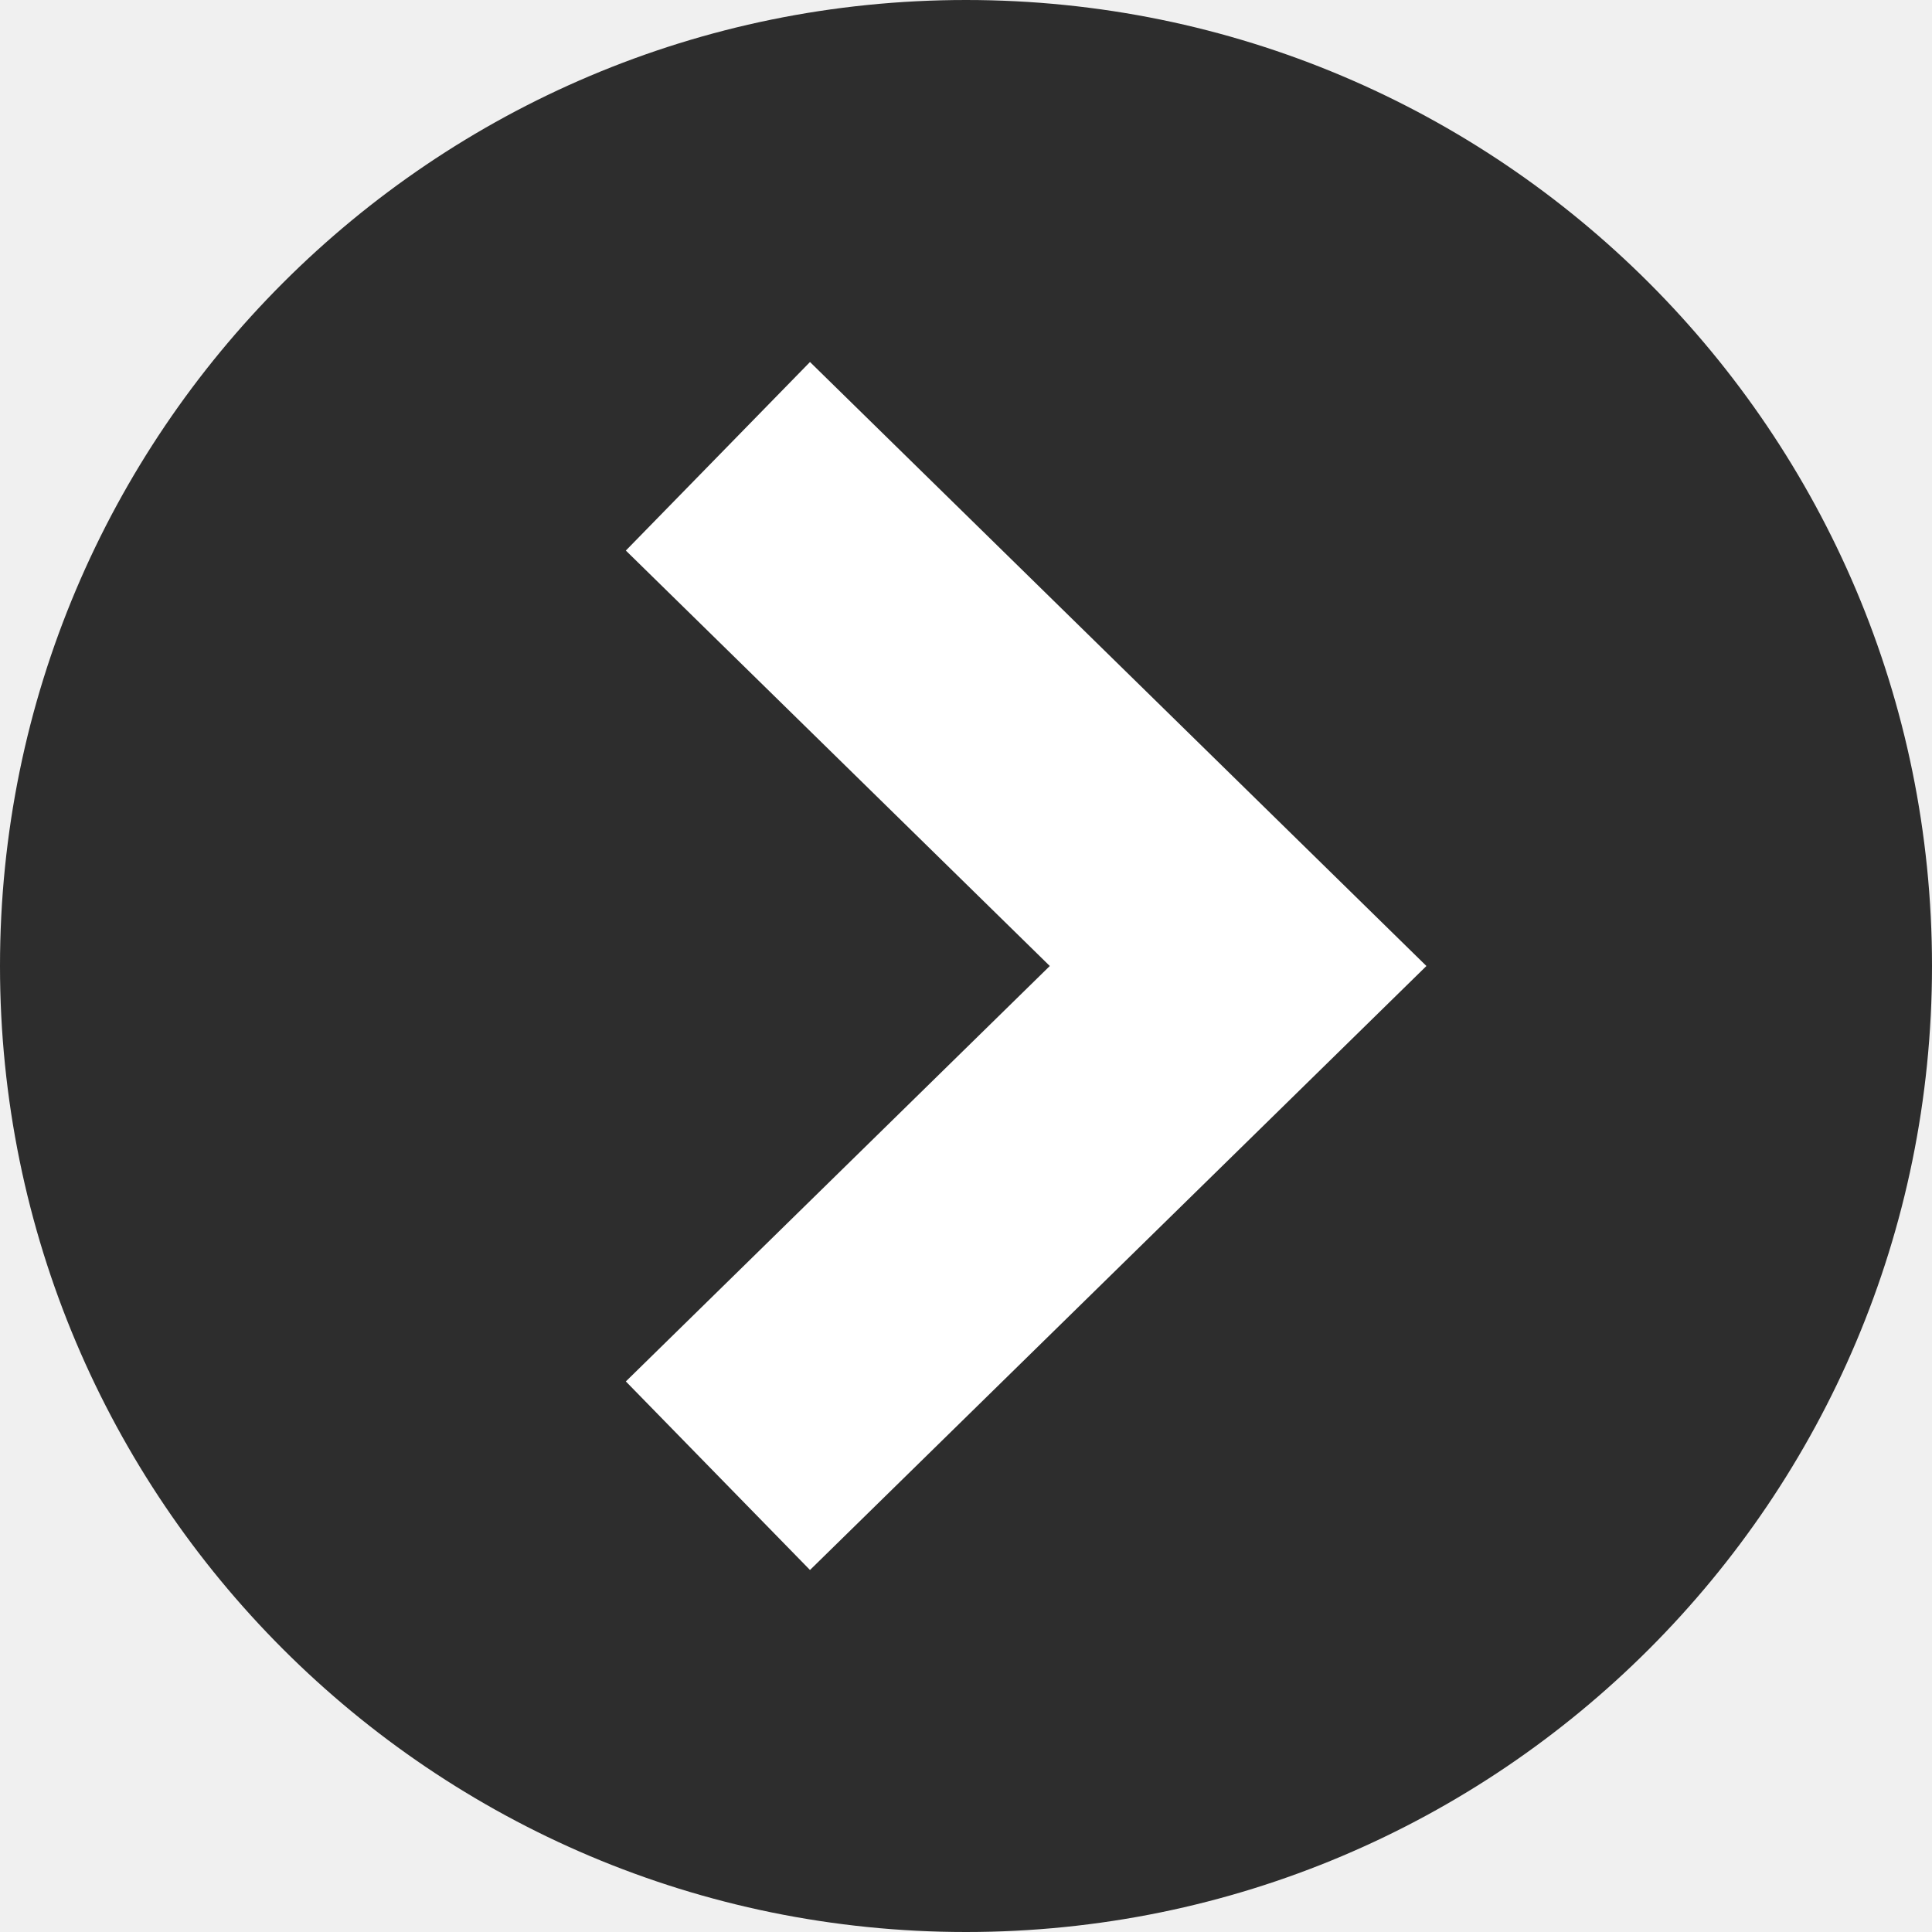
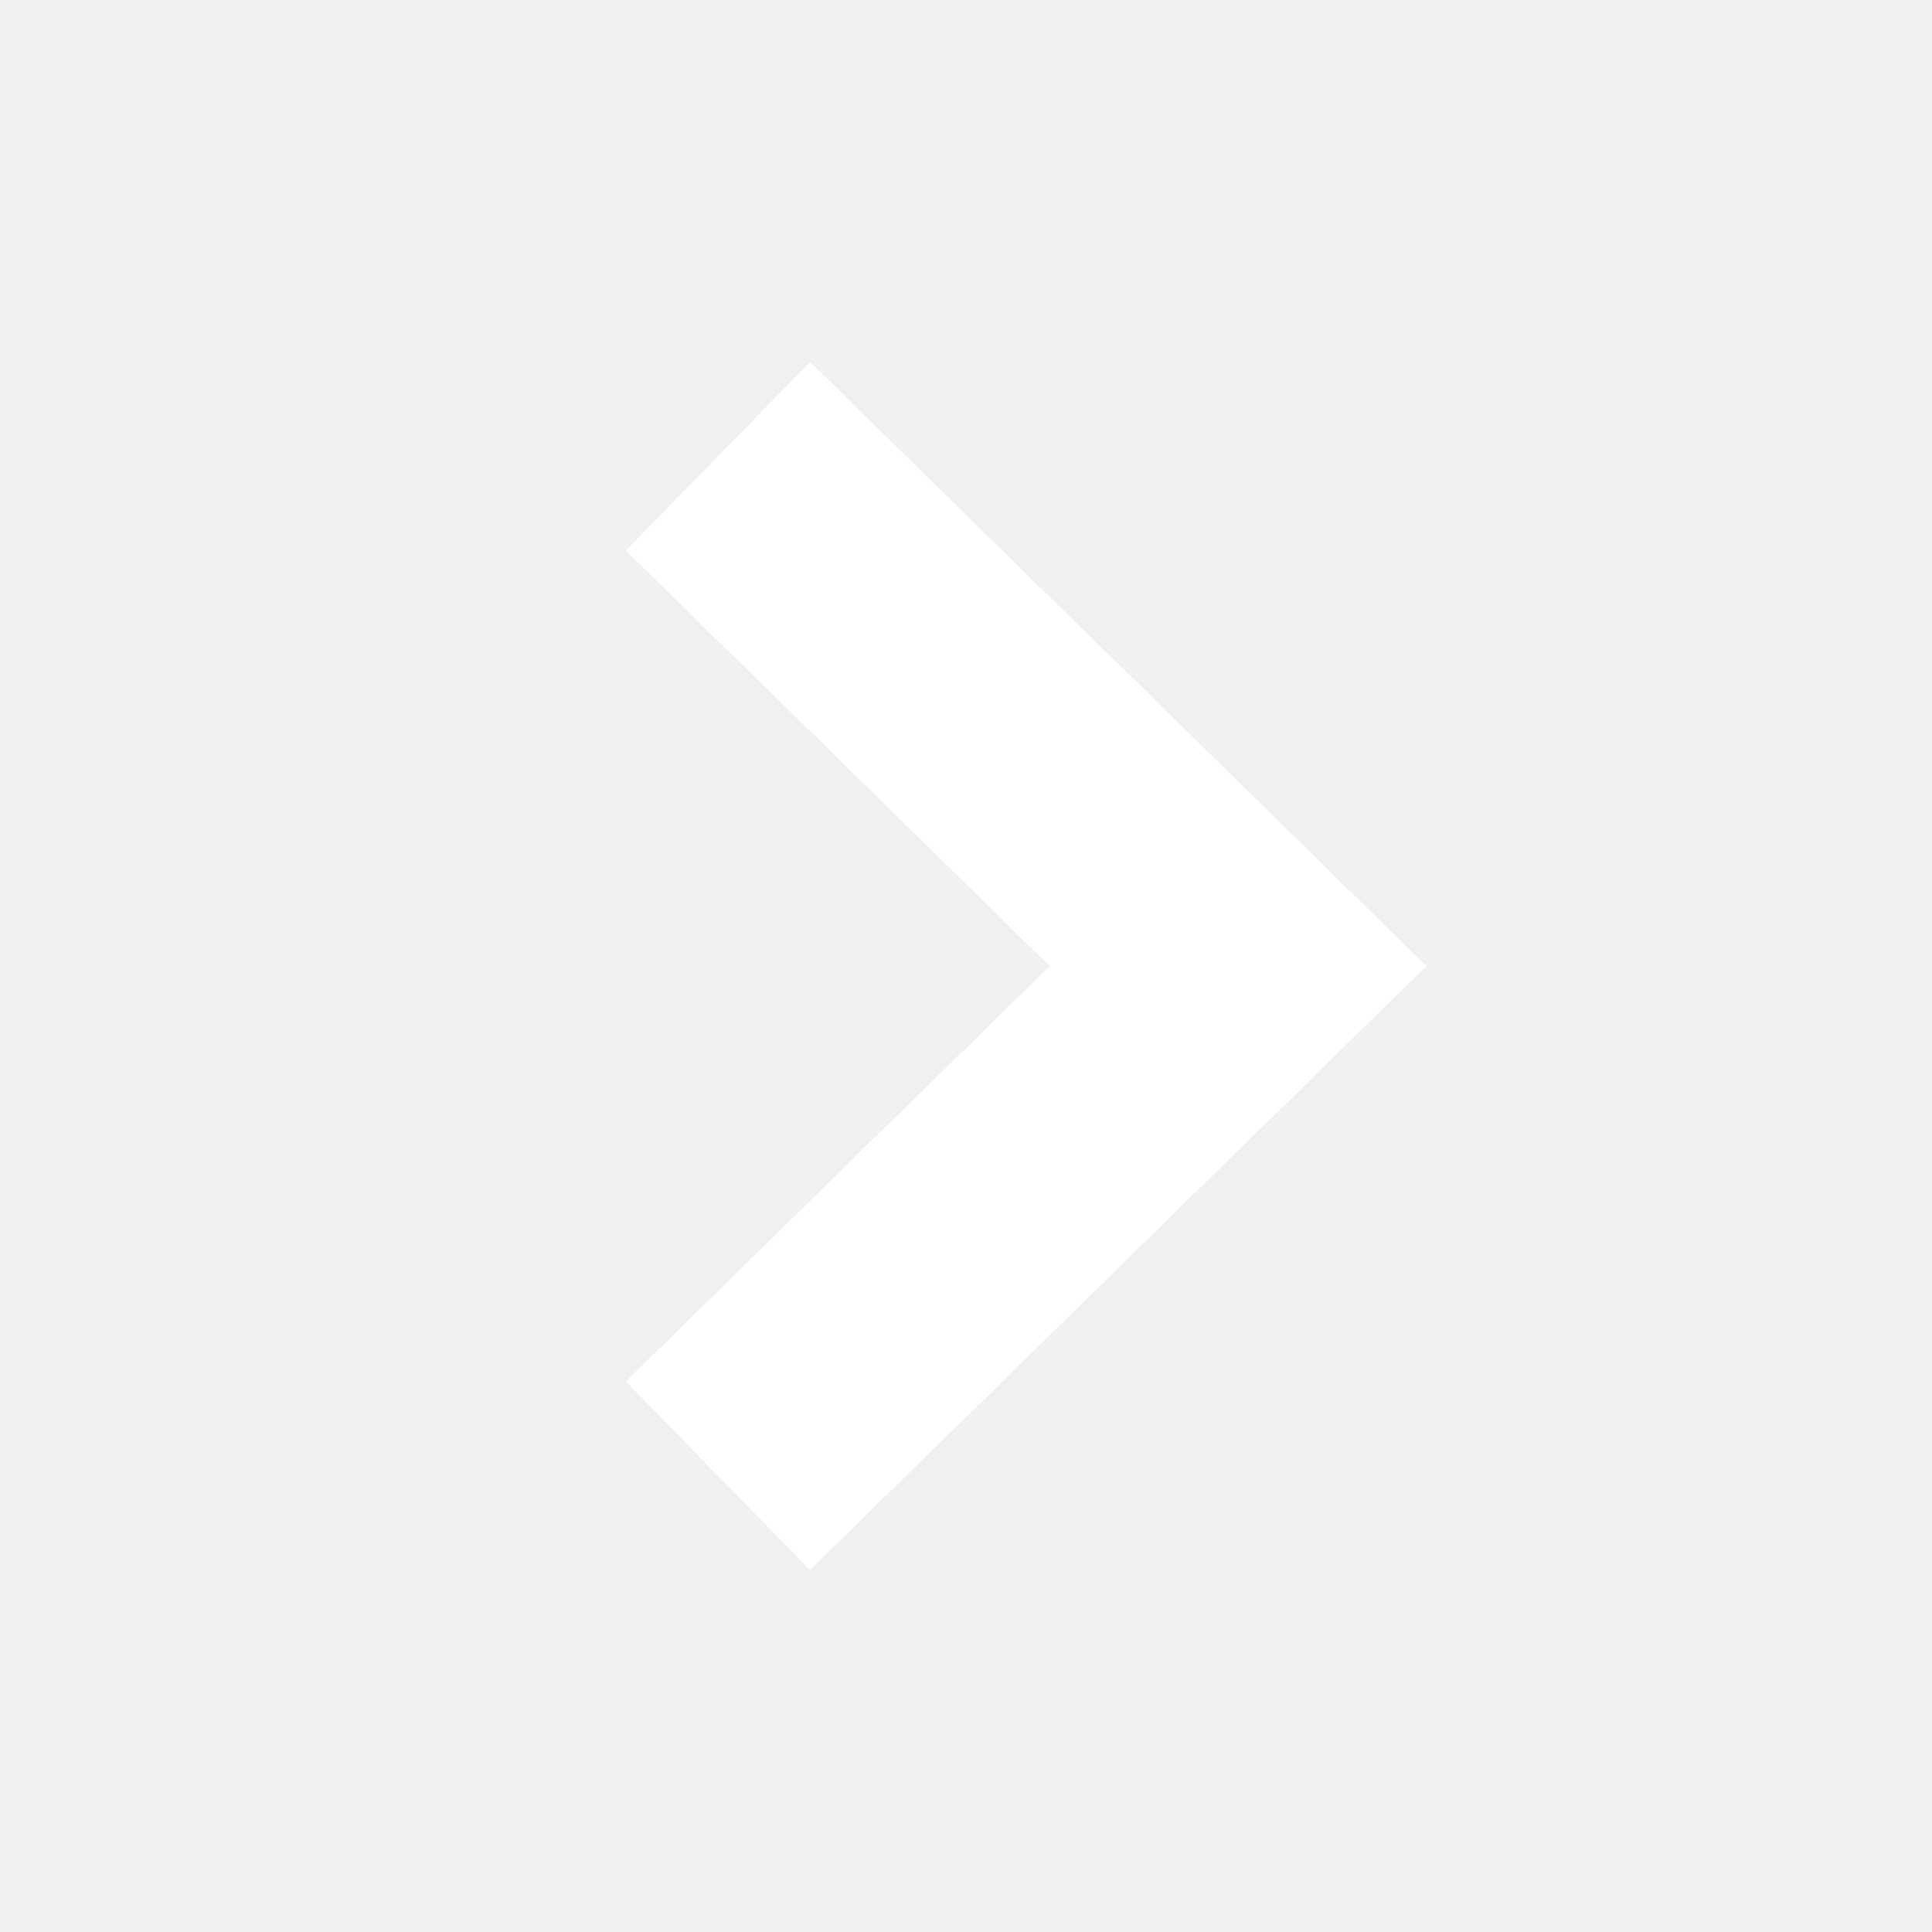
<svg xmlns="http://www.w3.org/2000/svg" height="10px" width="10px" version="1.1" id="Layer_1" viewBox="0 0 512 512" xml:space="preserve">
-   <path style="fill:#2D2D2D;" d="M256,0C114.608,0,0,114.608,0,256c0,141.376,114.608,256,256,256s256-114.624,256-256  C512,114.608,397.392,0,256,0z" />
  <polygon style="fill:#FFFFFF;" points="214.656,95.936 378.016,256 214.656,416.064 165.856,366.096 278.208,256 165.856,145.904   " />
</svg>
